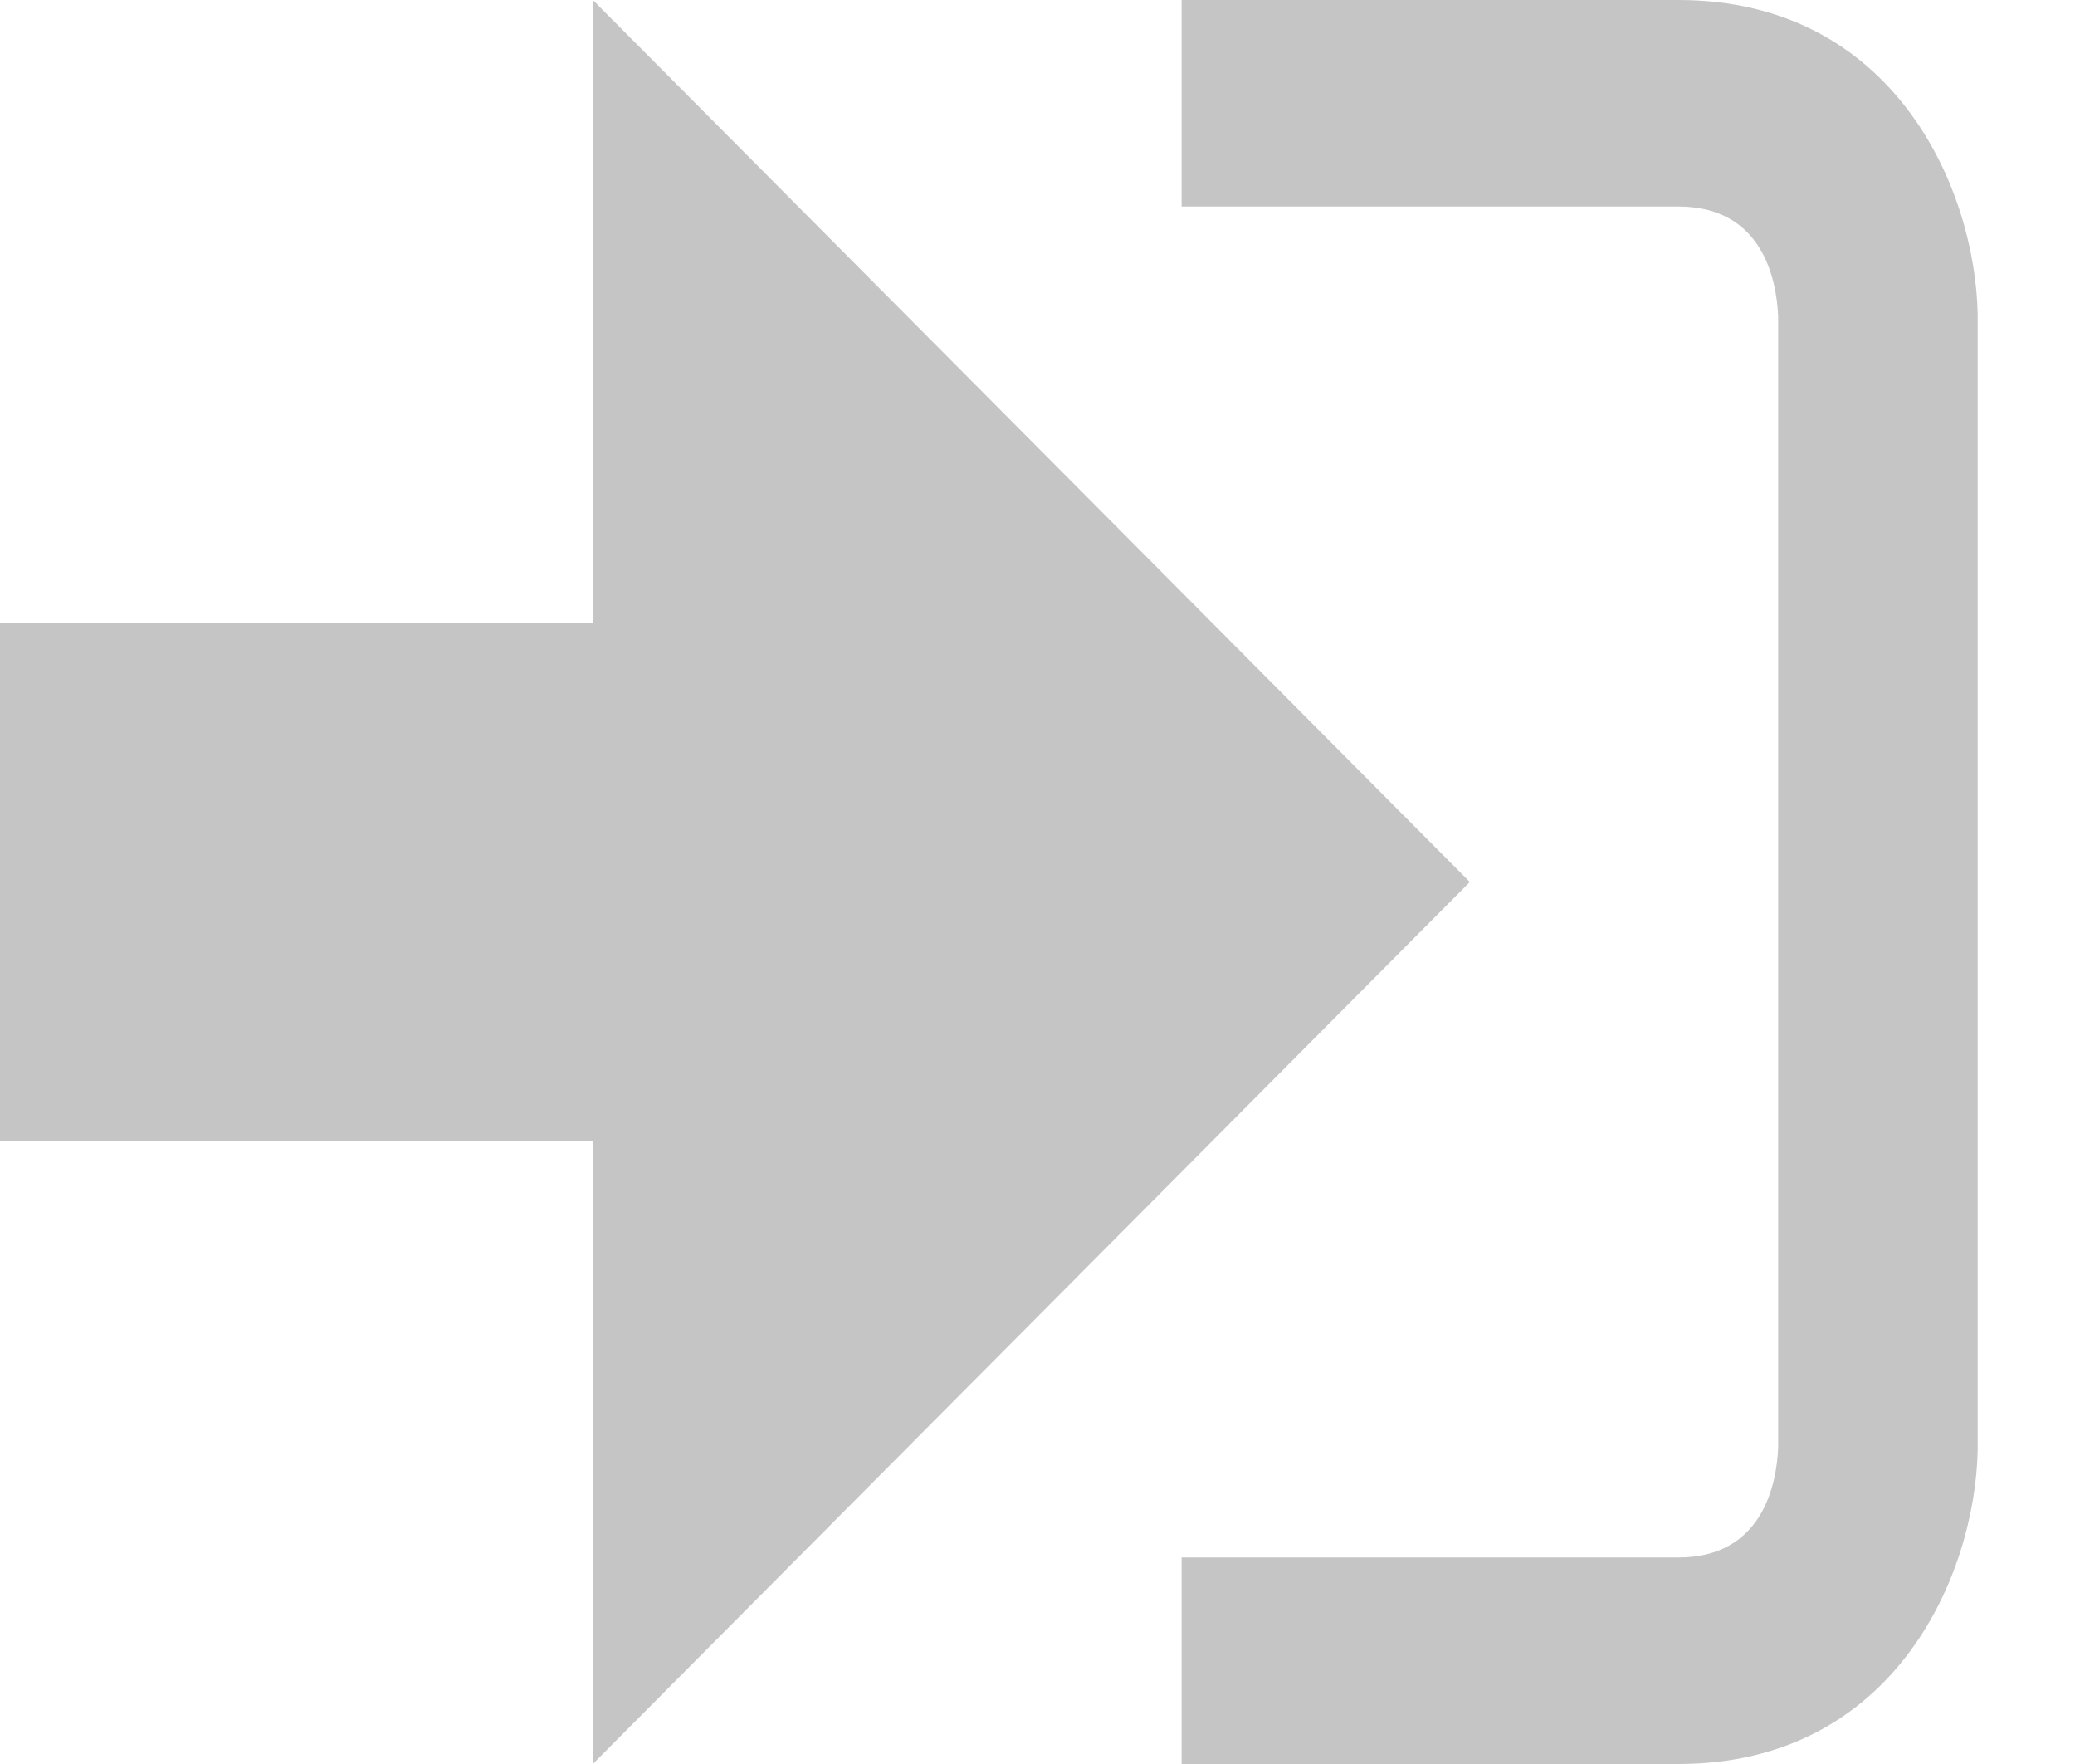
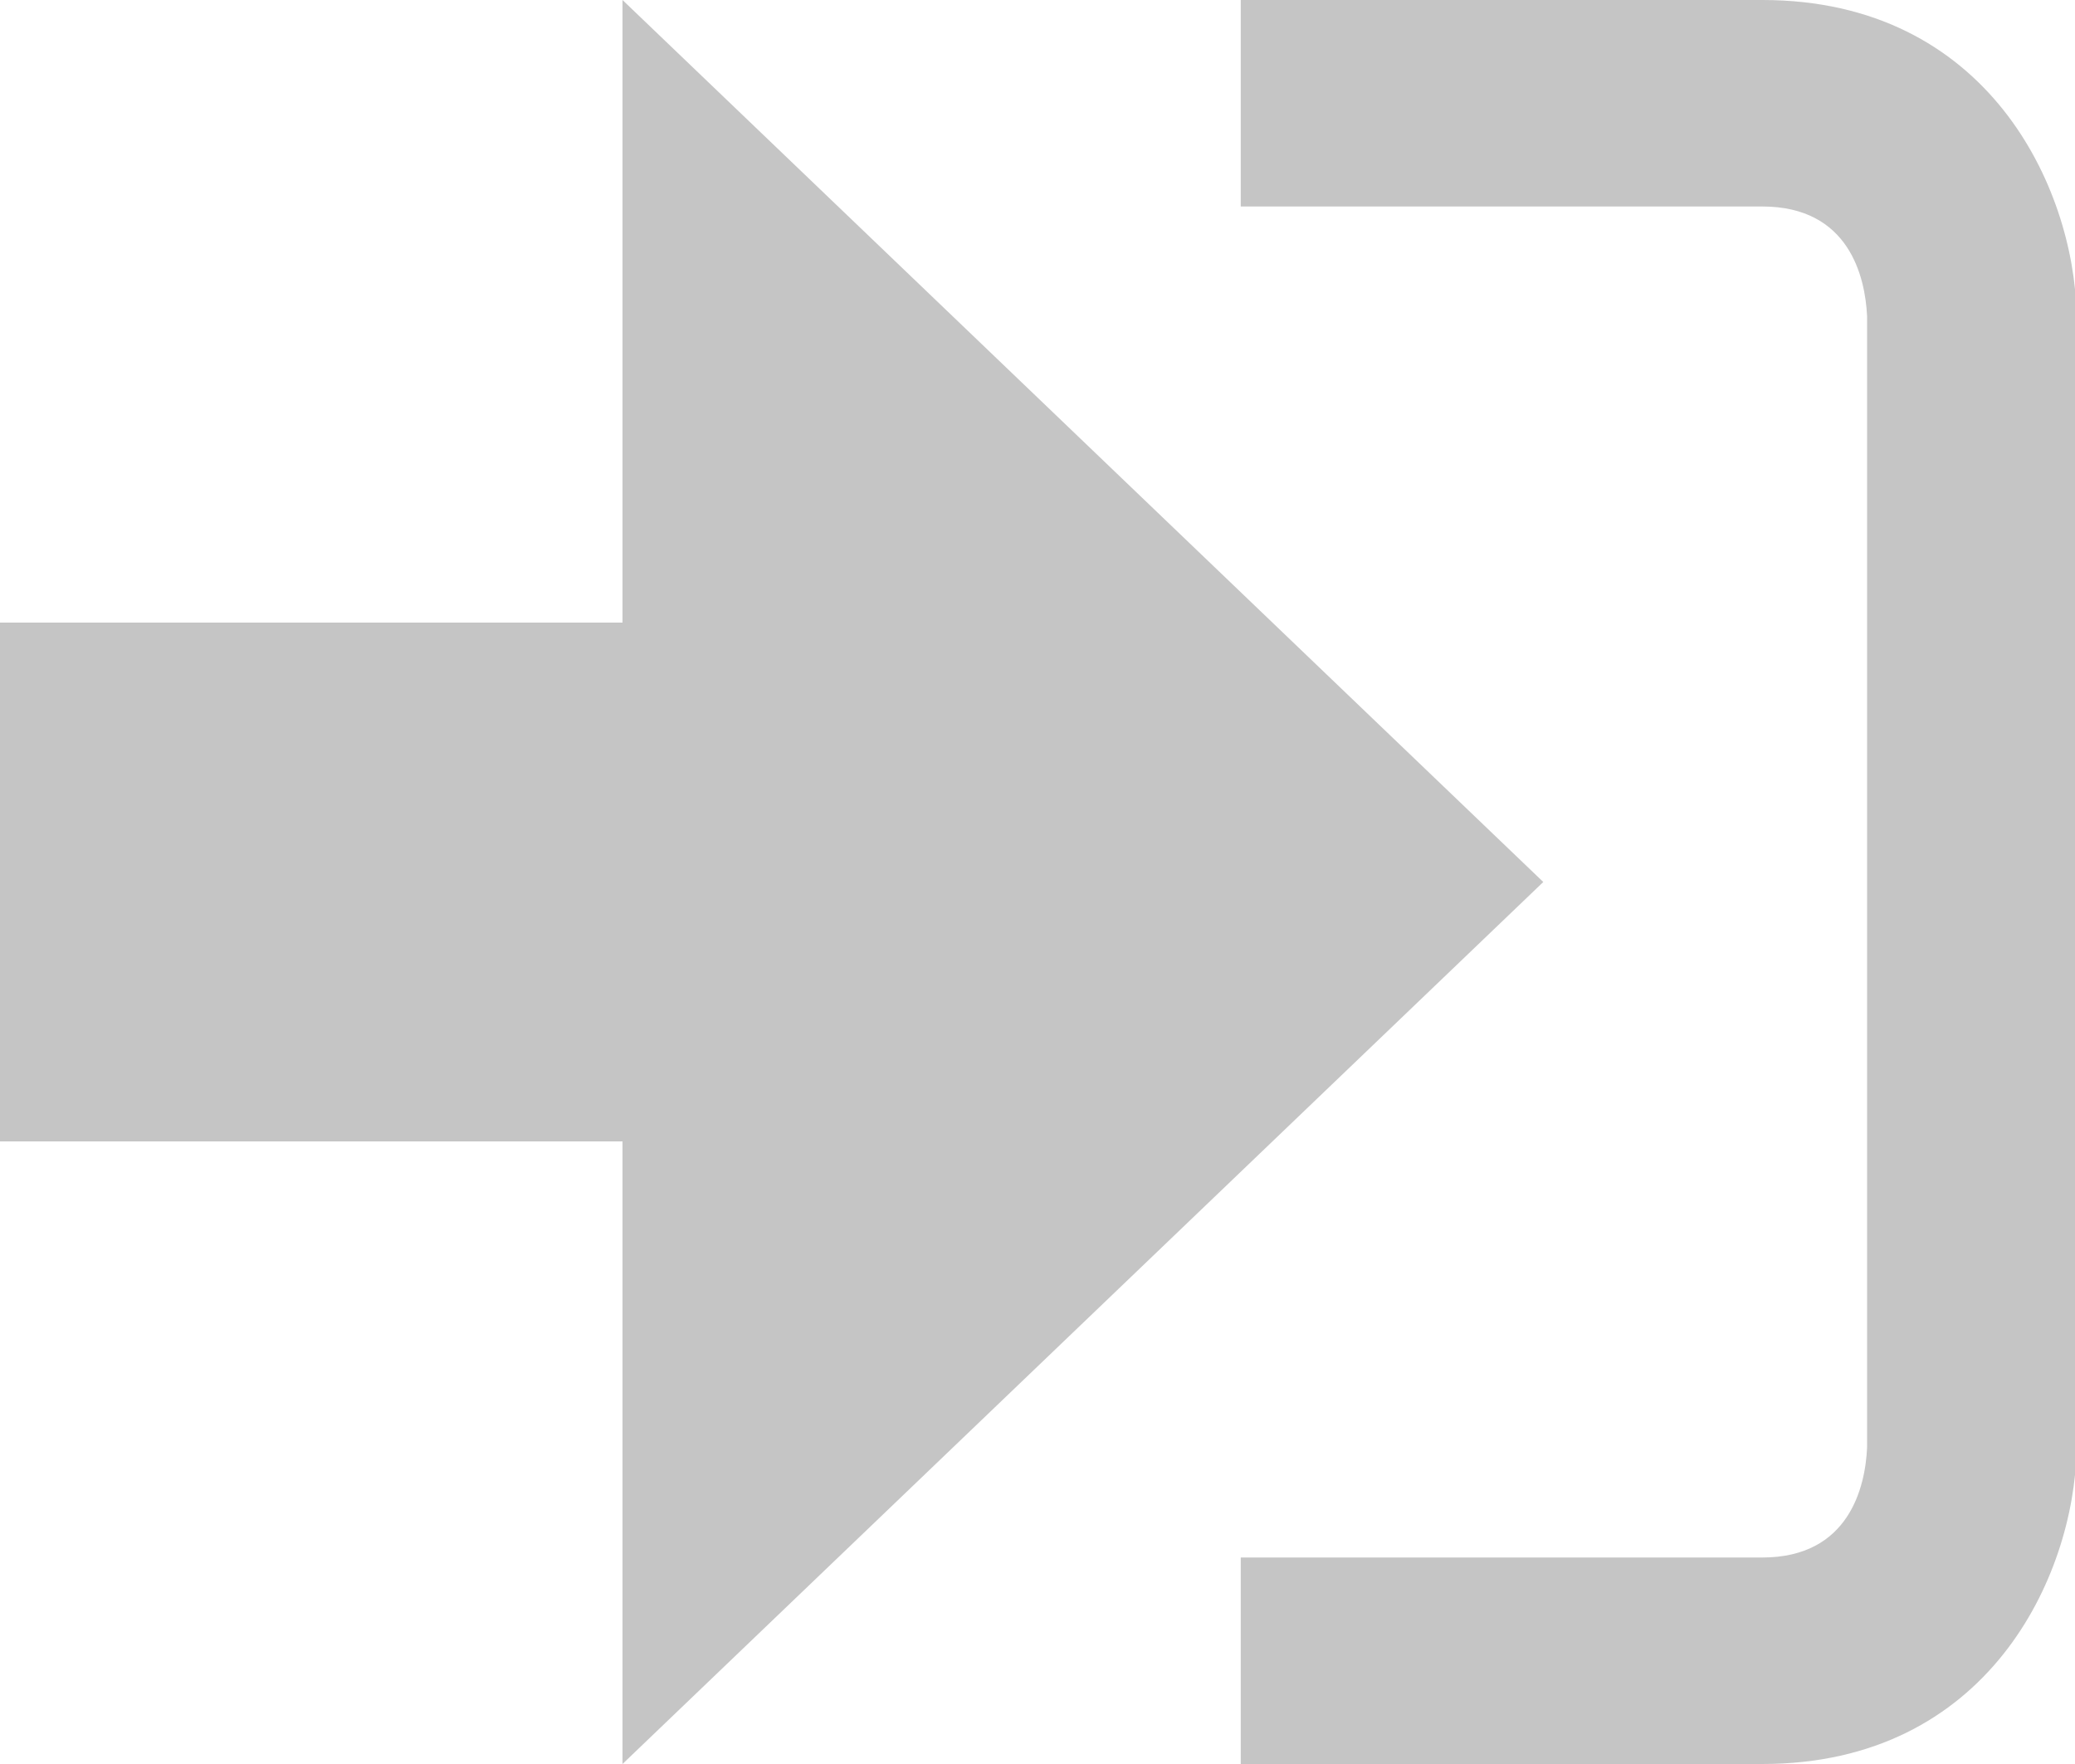
- <svg xmlns="http://www.w3.org/2000/svg" width="20" height="17" viewBox="0 0 20 17" fill="none">
-   <path d="M14.167 8.5L5.714 0V6H0V11H5.714V17L14.167 8.5Z" fill="#C5C5C5" />
-   <path d="M16.177 15.01H11.389V17H16.177C18.251 17 19.038 15.19 19.062 13.974V3.028C19.038 1.811 18.251 0 16.177 0H11.389V1.99H16.177C16.976 1.99 17.122 2.671 17.139 3.047V13.951C17.123 14.327 16.976 15.01 16.177 15.01Z" fill="#C5C5C5" />
+ <svg xmlns="http://www.w3.org/2000/svg" width="20" height="17" viewBox="0 0 20 17">
+   <path fill="#c5c5c5" d="M14.875 8.5L6 0v6H0v5h6v6z" />
+   <path fill="#c5c5c5" d="M16.986 15.01h-5.027V17h5.027c2.178 0 3.004-1.81 3.029-3.026V3.028C19.99 1.811 19.164 0 16.986 0h-5.027v1.99h5.027c.839 0 .992.681 1.01 1.057v10.904c-.017.376-.171 1.059-1.01 1.059z" />
</svg>
